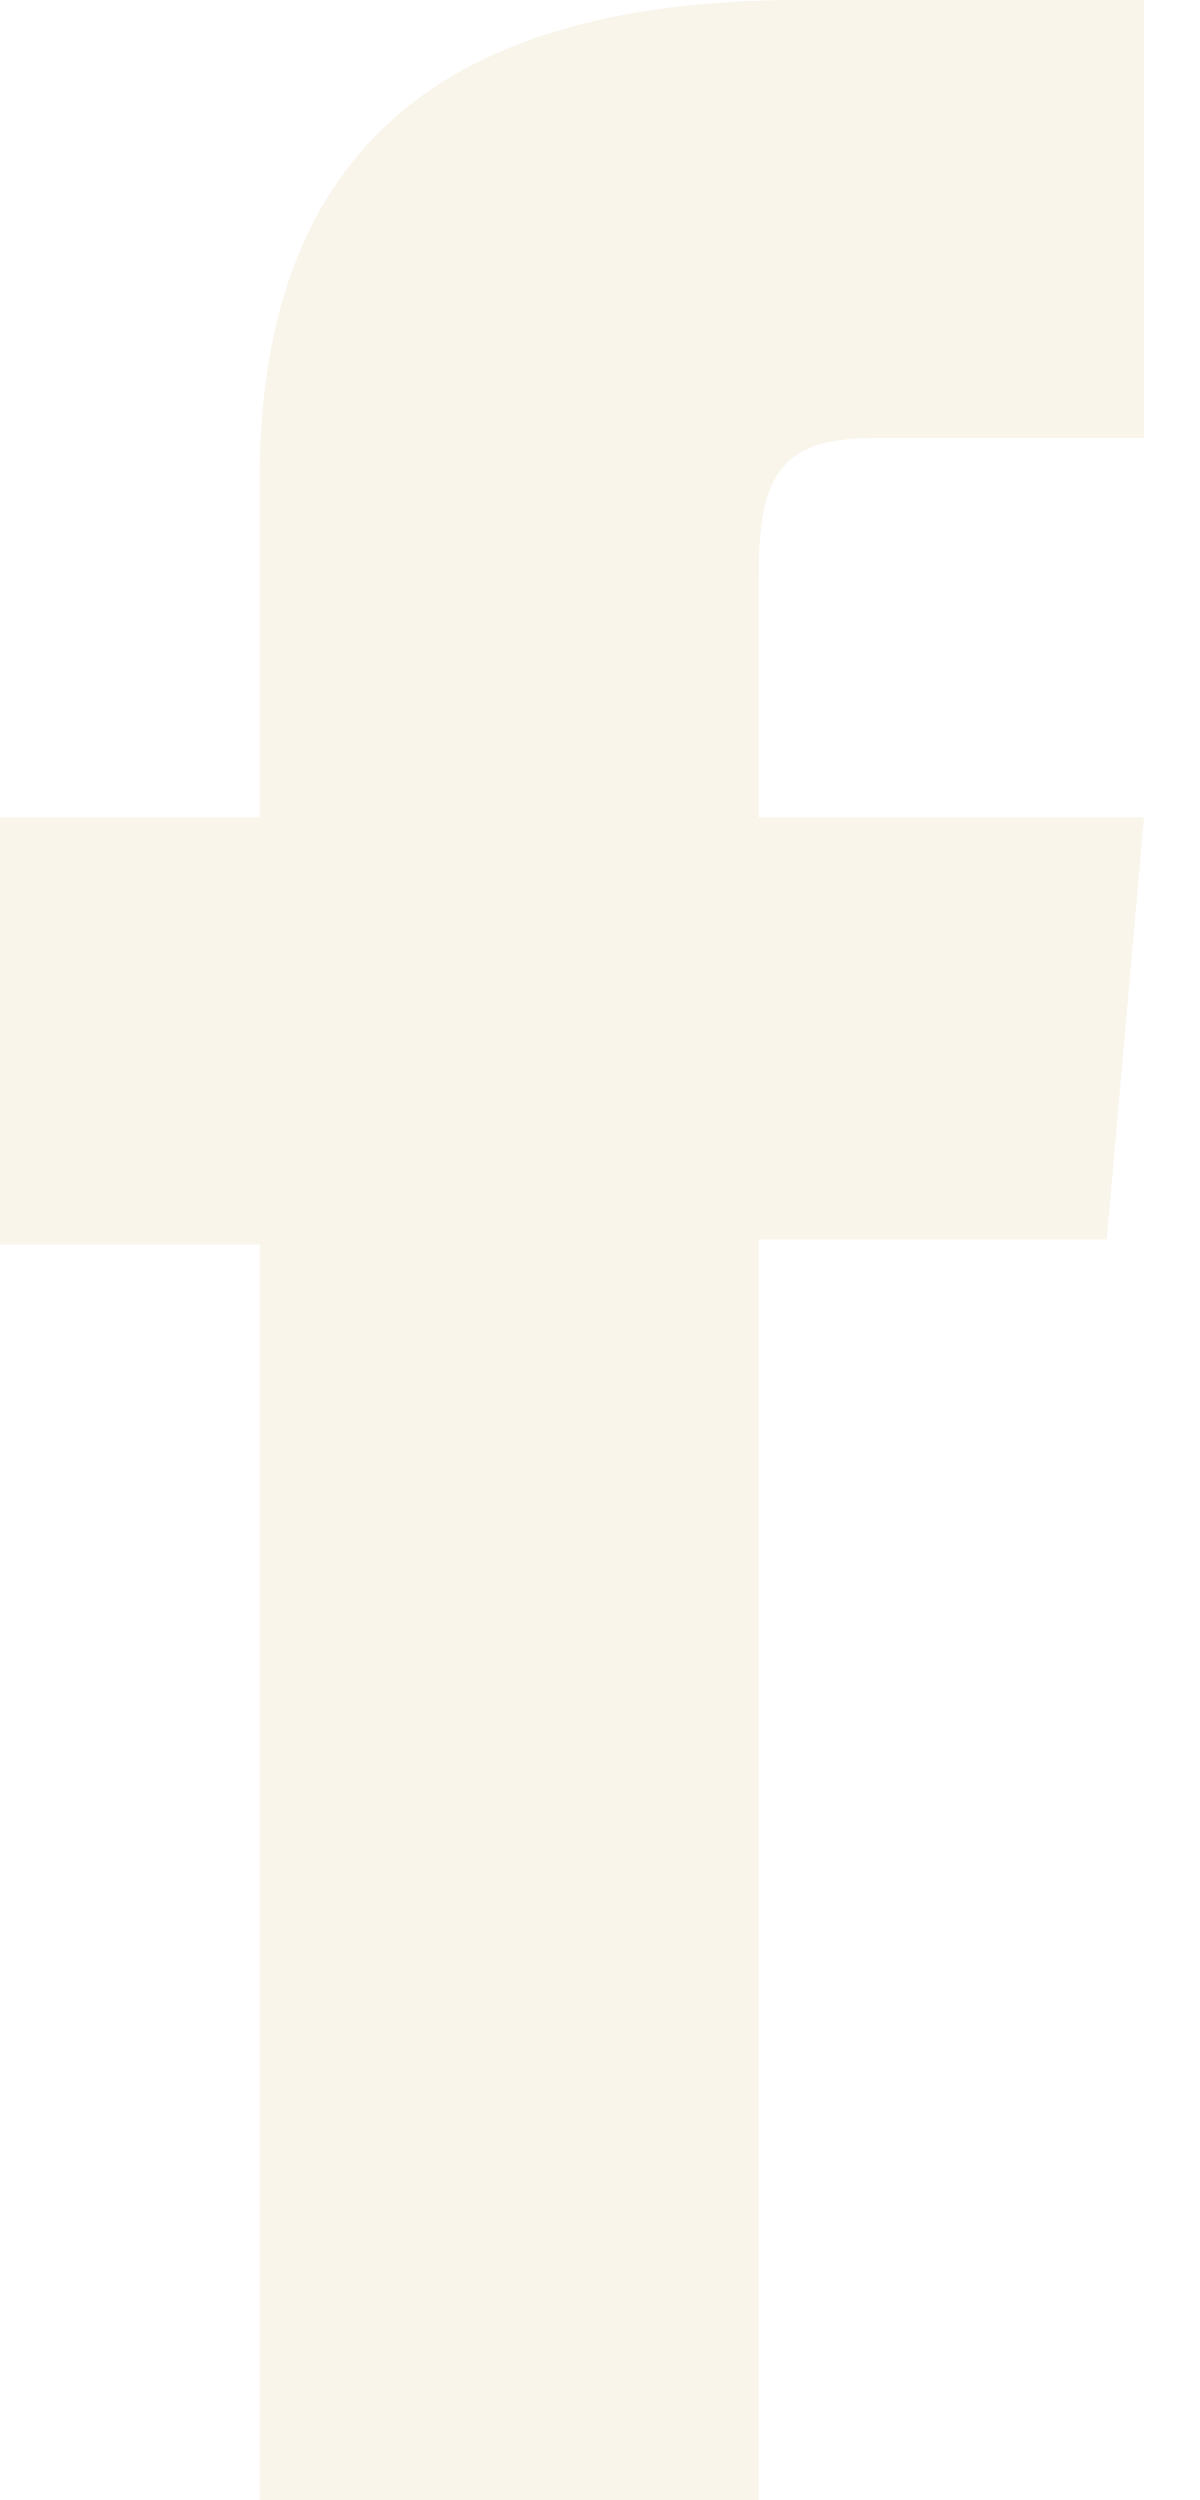
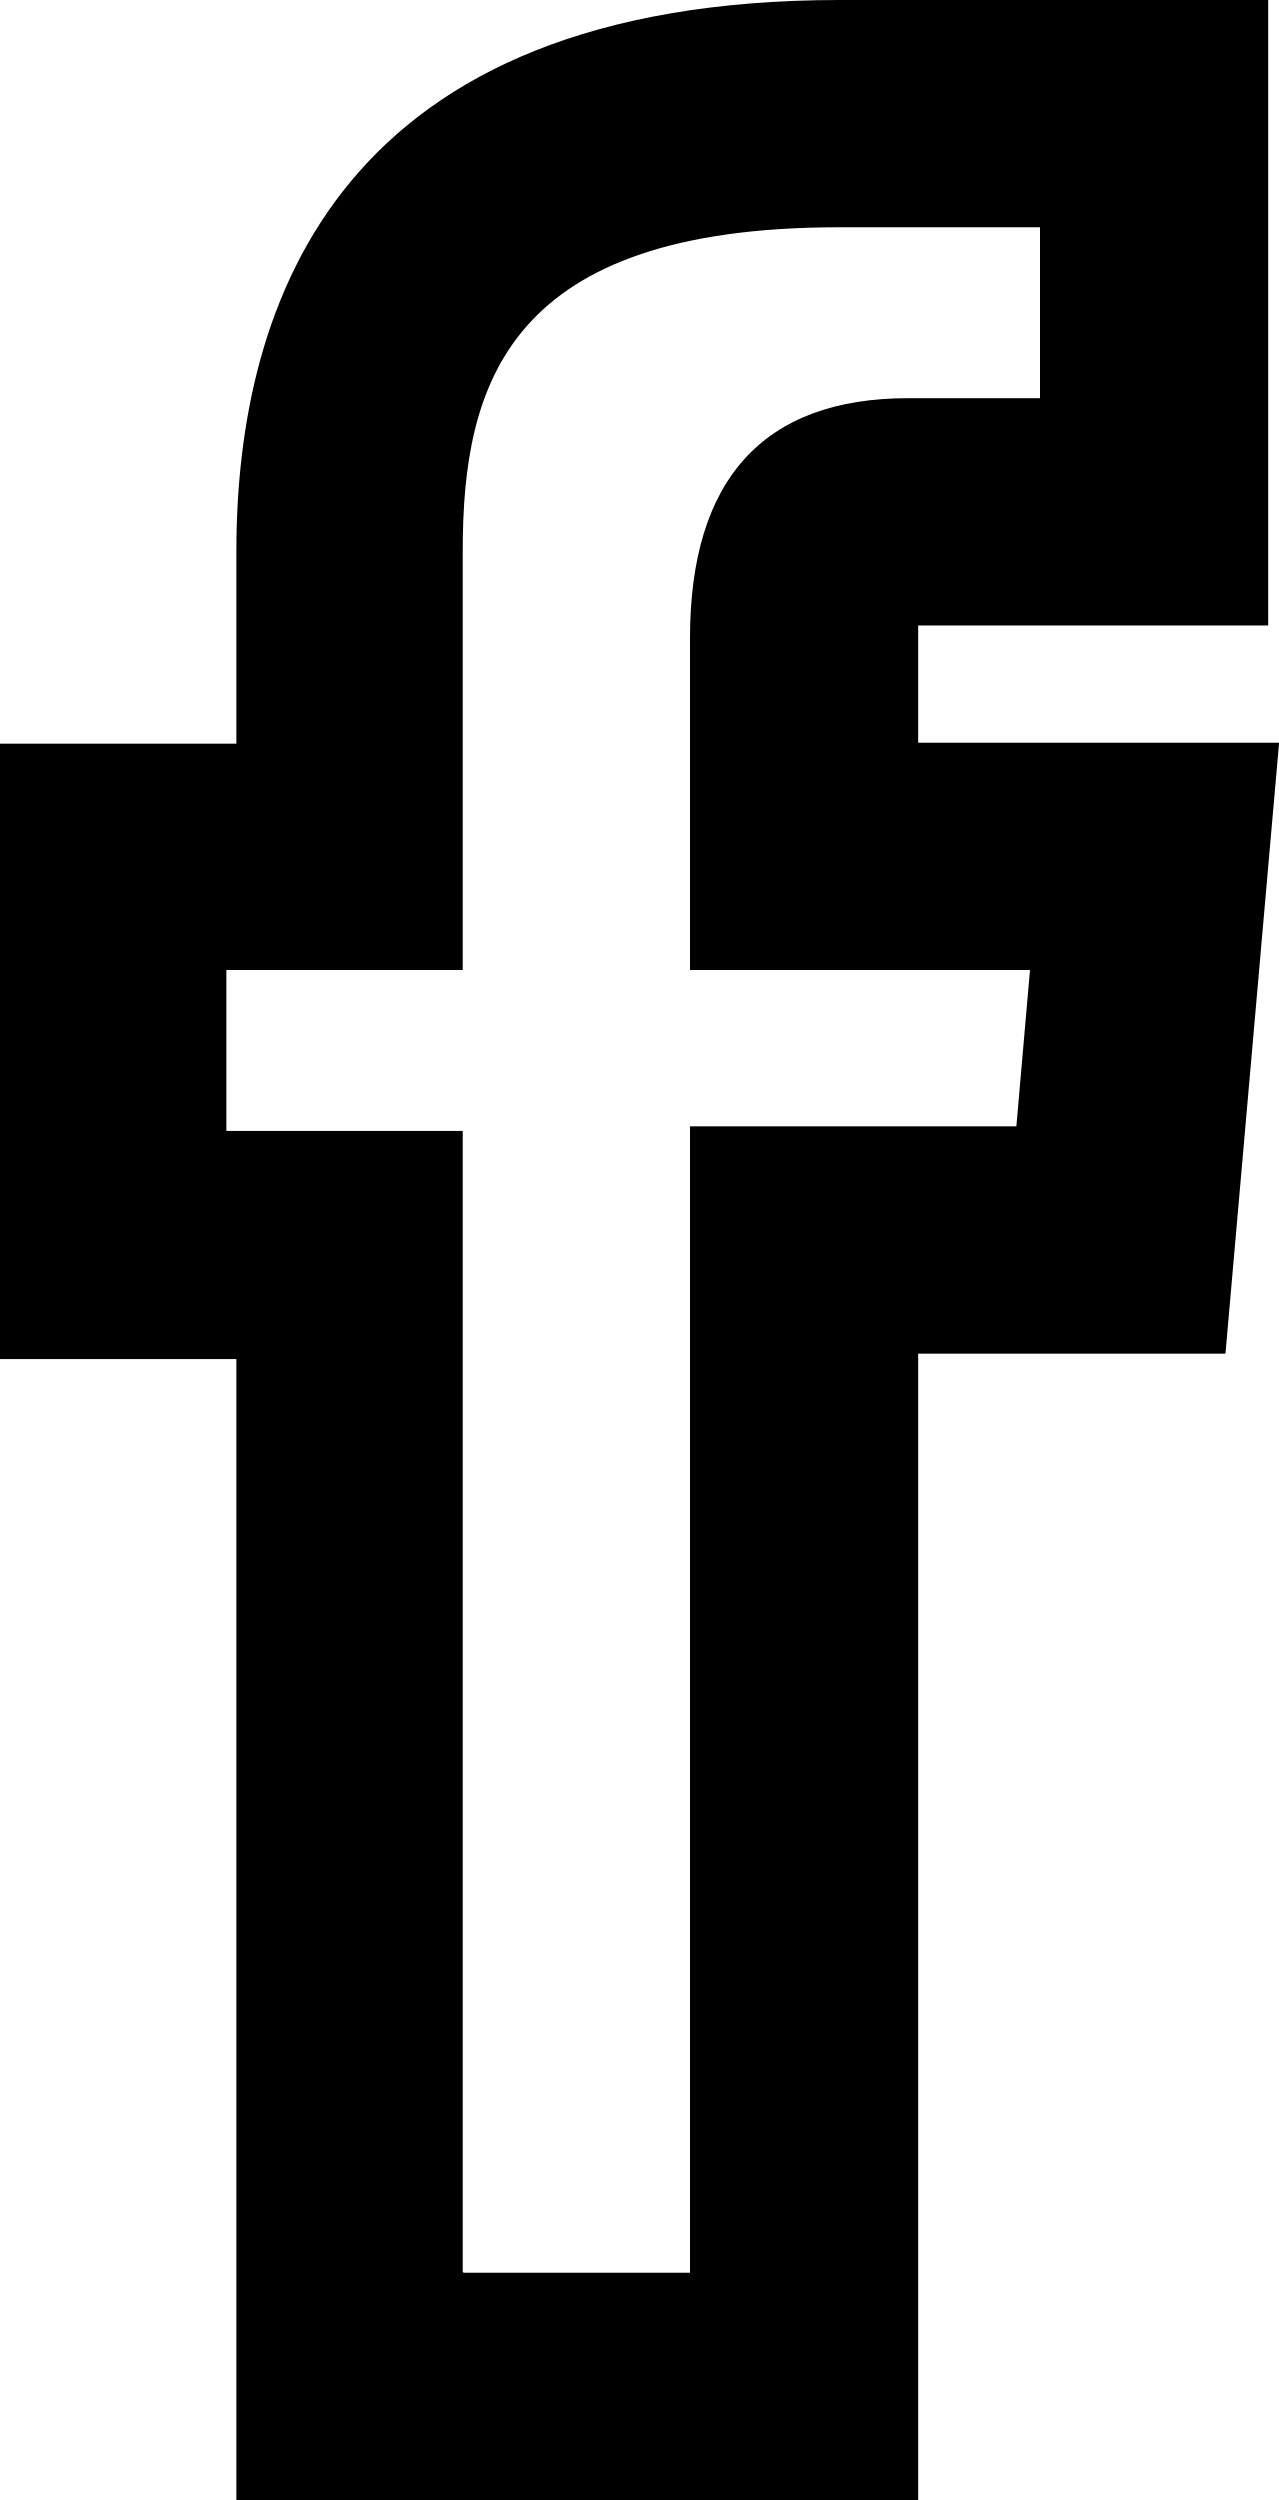
- <svg xmlns="http://www.w3.org/2000/svg" width="12" height="25" viewBox="0 0 12 25" fill="none">
-   <path d="M2.596 25L7.587 25L7.587 12.394L11.068 12.394L11.44 8.173L7.587 8.173L7.587 5.769C7.587 4.774 7.785 4.38 8.739 4.38L11.44 4.38L11.44 -4.05409e-06L7.985 -3.98179e-06C4.271 -3.90407e-06 2.596 1.65 2.596 4.808L2.596 8.173L-3.52118e-07 8.173L-2.62713e-07 12.445L2.596 12.445L2.596 25Z" fill="#F9F5EB" />
+ <svg xmlns="http://www.w3.org/2000/svg" id="a" data-name="Ebene_1" viewBox="0 0 14.06 27.5">
+   <path d="M10.09,27.5H2.6v-12.55H0v-6.77h2.6v-2.11C2.6,3.29,3.75,0,9.24,0h4.71v6.88h-3.85s0,.09,0,.14v1.15h3.97l-.59,6.72h-3.38v12.61ZM5.1,25h2.49v-12.61h3.59l.15-1.72h-3.74v-3.65c0-1.75.81-2.64,2.4-2.64h1.45v-1.88h-2.21c-3.64,0-4.14,1.71-4.14,3.56v4.61h-2.6v1.77h2.6v12.55Z" />
</svg>
